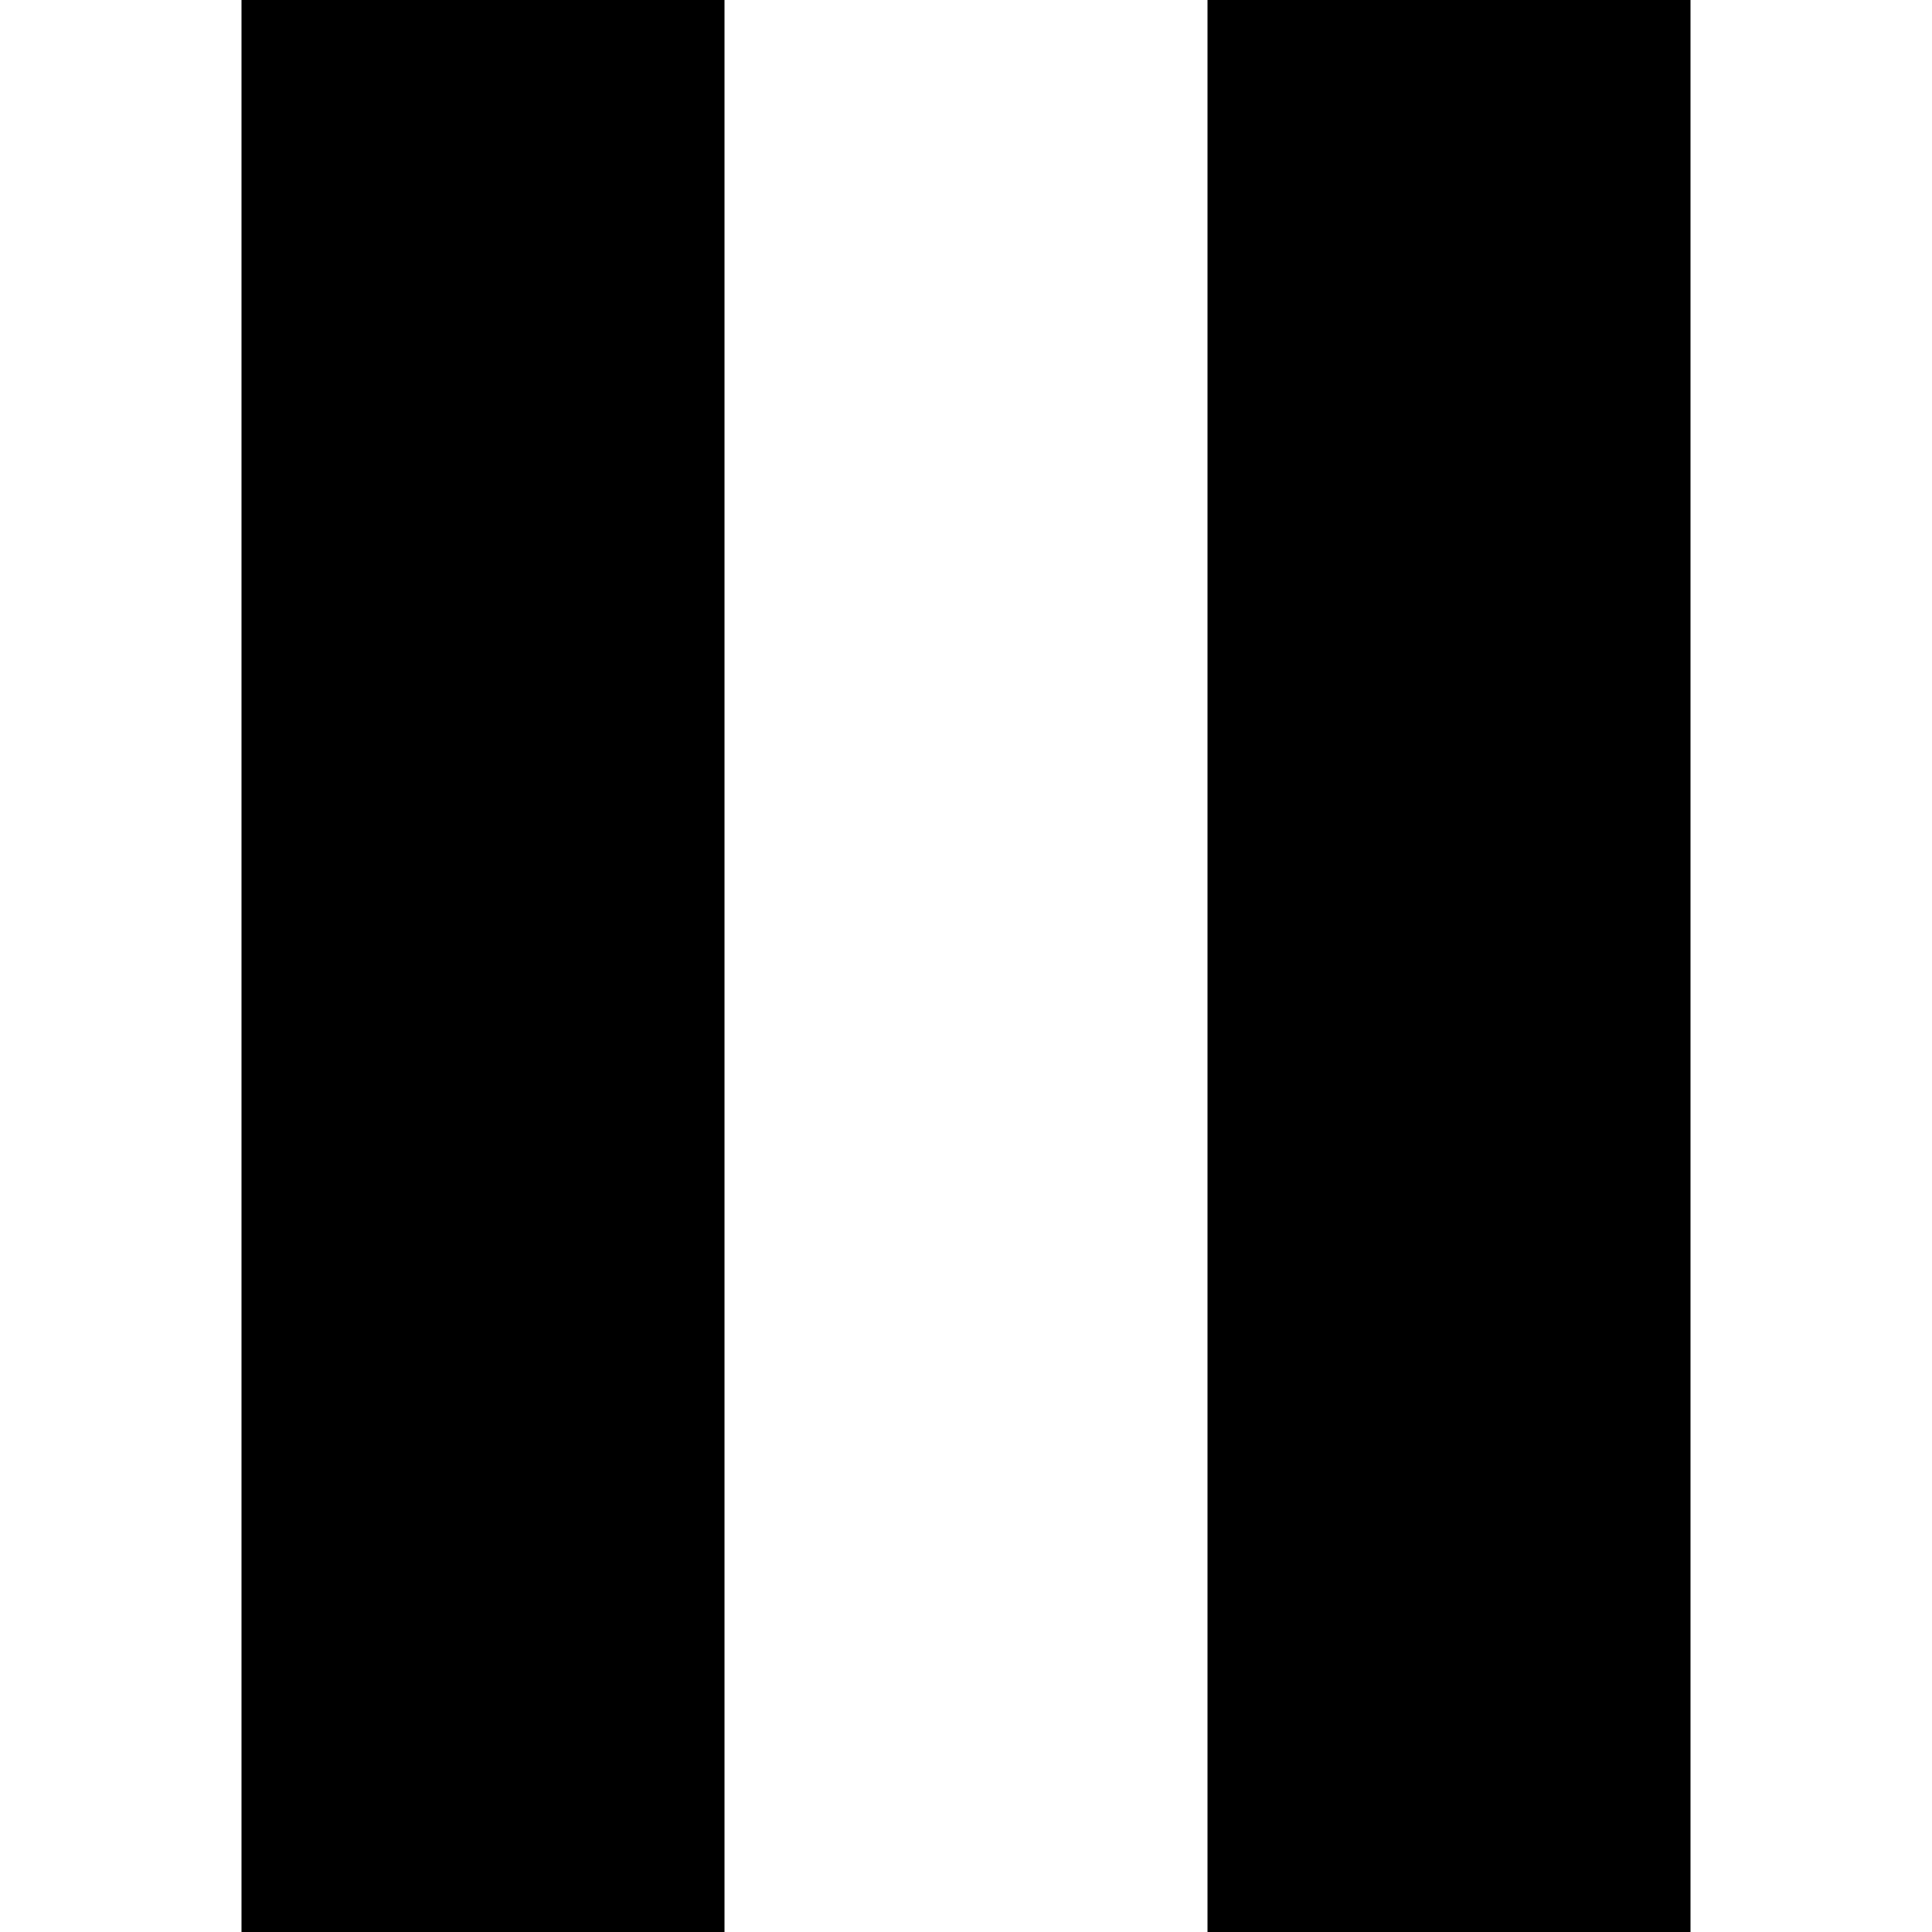
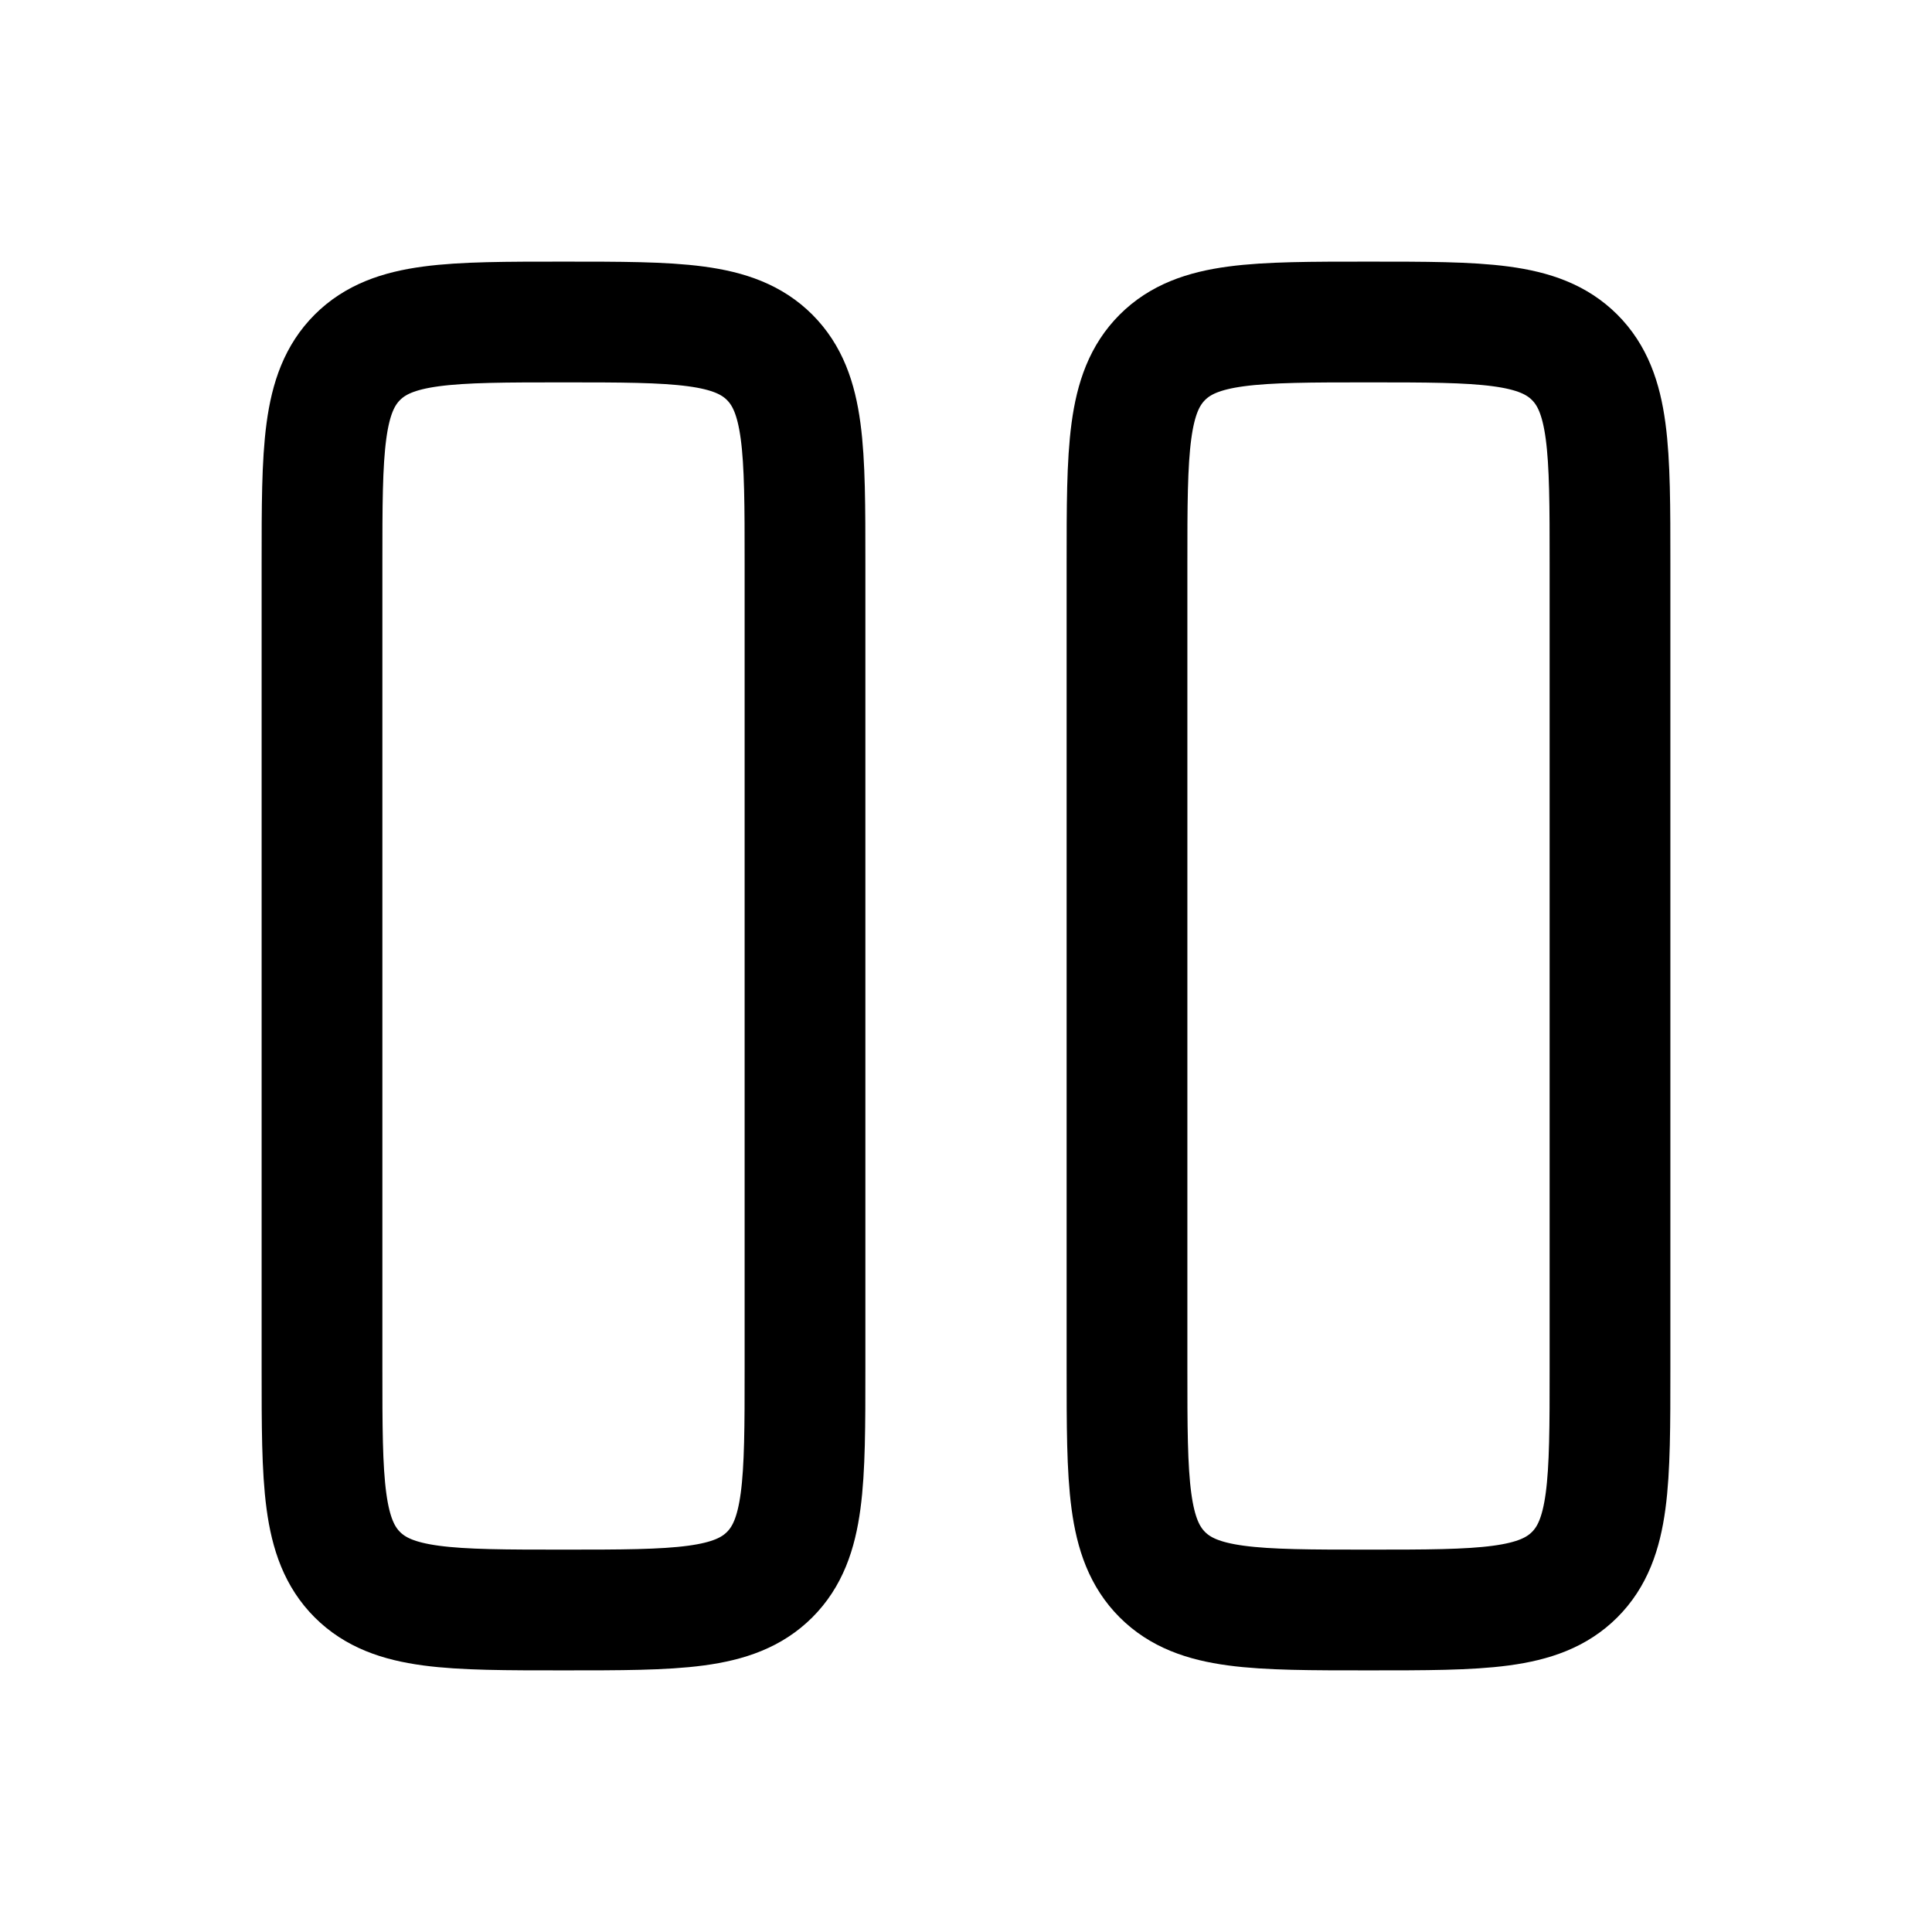
- <svg xmlns="http://www.w3.org/2000/svg" width="800px" height="800px" viewBox="-1 0 8 8" version="1.1">
-   <defs>
- 
- </defs>
-   <g id="Page-1" stroke="none" stroke-width="1" fill="none" fill-rule="evenodd">
-     <g id="Dribbble-Light-Preview" transform="translate(-67, -3765)" fill="#000000">
-       <g id="icons" transform="translate(56, 160)">
-         <path d="M11,3613 L13,3613 L13,3605 L11,3605 L11,3613 Z M15,3613 L17,3613 L17,3605 L15,3605 L15,3613 Z" id="pause-[#1010]">
- 
- </path>
-       </g>
-     </g>
-   </g>
+ <svg xmlns="http://www.w3.org/2000/svg" viewBox="0 0 24 24" width="24" height="24" color="#000000" fill="none">
+   <path d="M4 7C4 5.586 4 4.879 4.439 4.439C4.879 4 5.586 4 7 4C8.414 4 9.121 4 9.561 4.439C10 4.879 10 5.586 10 7V17C10 18.414 10 19.121 9.561 19.561C9.121 20 8.414 20 7 20C5.586 20 4.879 20 4.439 19.561C4 19.121 4 18.414 4 17V7Z" stroke="currentColor" stroke-width="1.5" />
+   <path d="M14 7C14 5.586 14 4.879 14.439 4.439C14.879 4 15.586 4 17 4C18.414 4 19.121 4 19.561 4.439C20 4.879 20 5.586 20 7V17C20 18.414 20 19.121 19.561 19.561C19.121 20 18.414 20 17 20C15.586 20 14.879 20 14.439 19.561C14 19.121 14 18.414 14 17V7Z" stroke="currentColor" stroke-width="1.5" />
</svg>
